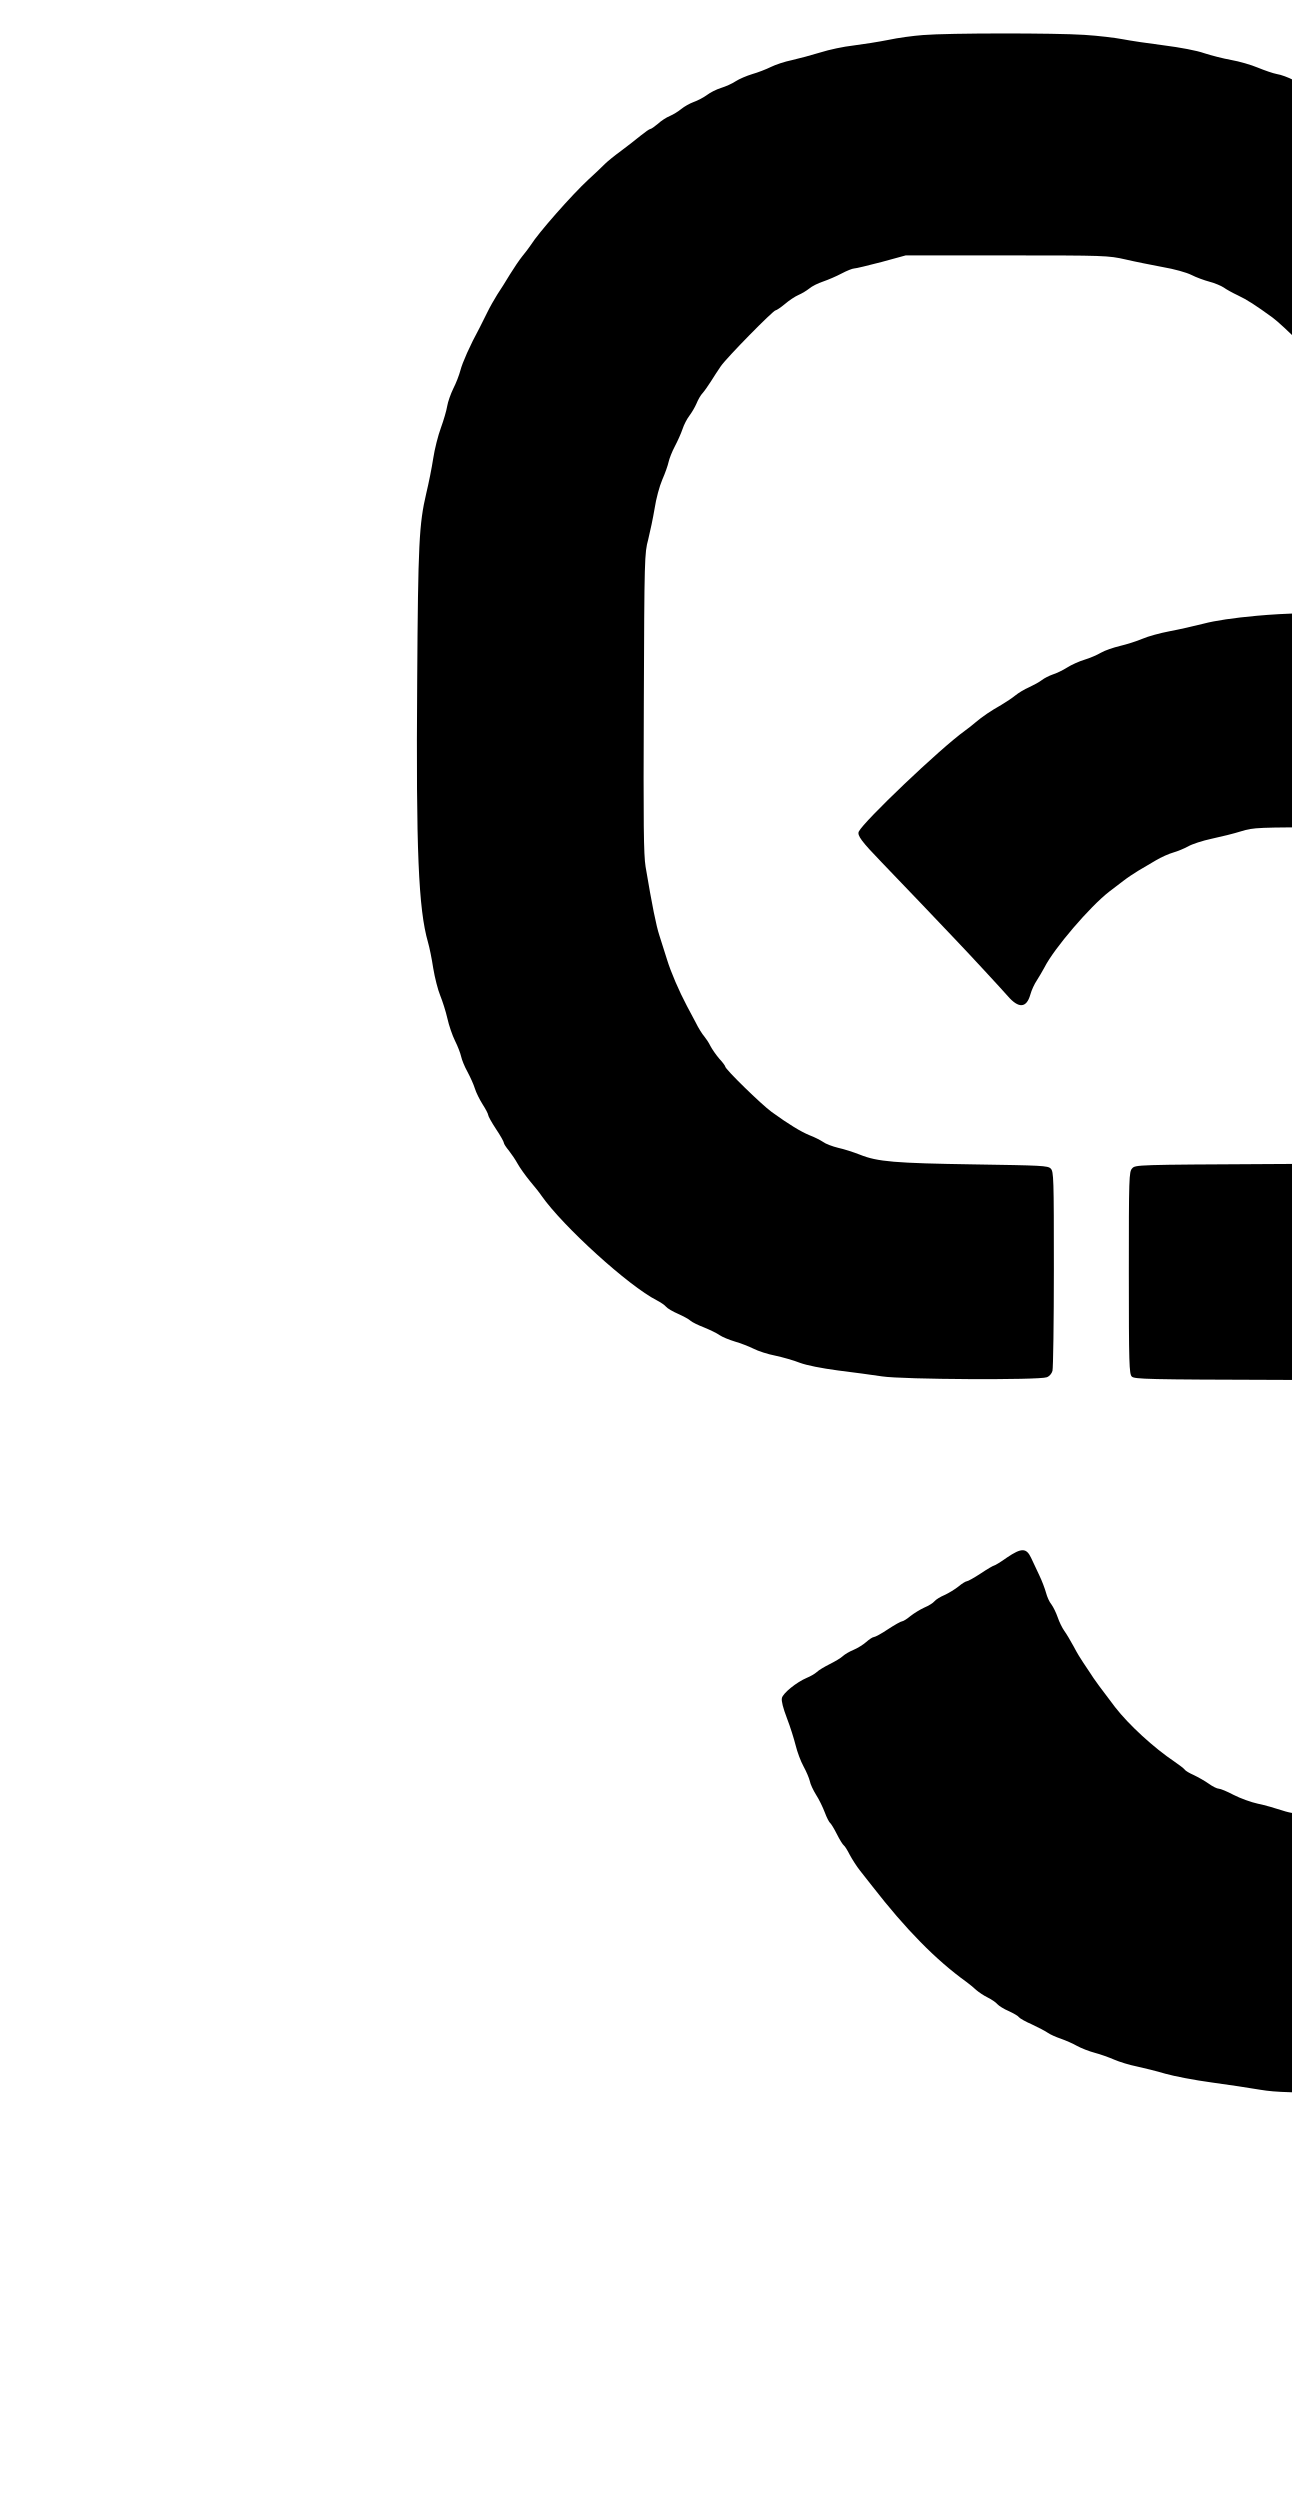
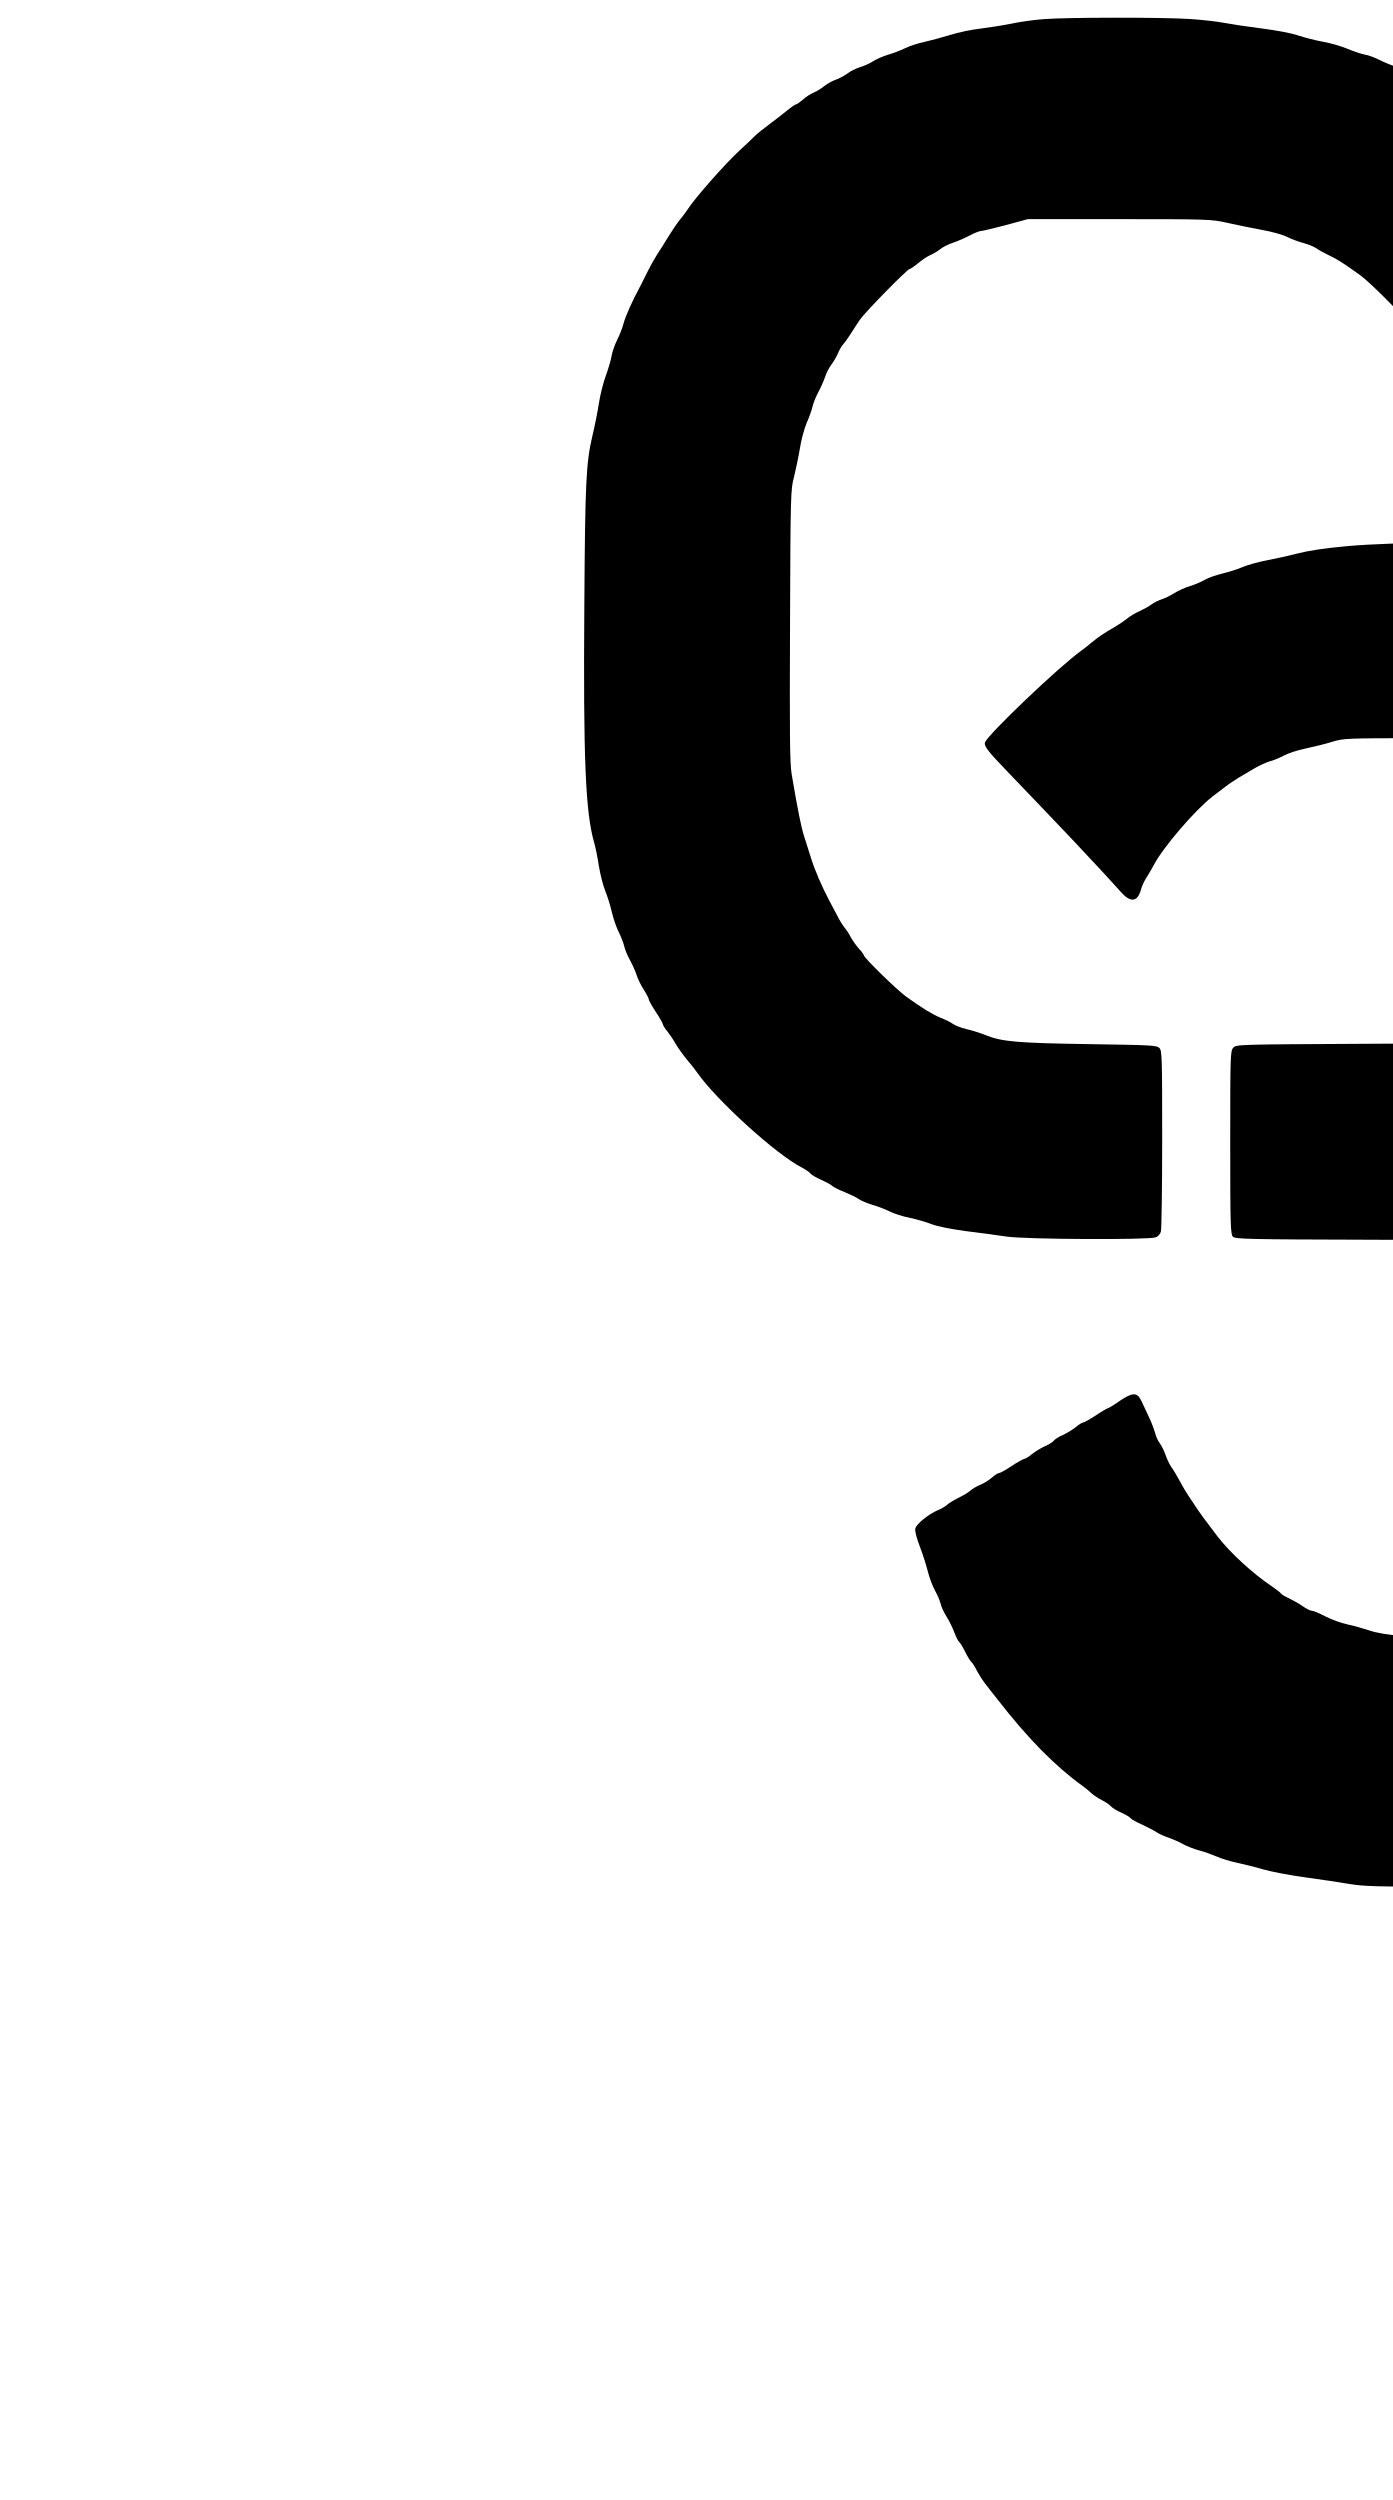
- <svg xmlns="http://www.w3.org/2000/svg" version="1.0" width="741" height="1434" viewBox="0 222 741 1434" preserveAspectRatio="xMidYMid meet">
+ <svg xmlns="http://www.w3.org/2000/svg" version="1.0" width="880" height="1580" viewBox="-130 230 880 1580" preserveAspectRatio="xMidYMid meet">
  <g transform="translate(0,1656) scale(0.1,-0.1)" fill="currentColor" stroke="none">
    <path d="M5295 14139 c-55 -4 -145 -16 -200 -28 -55 -11 -145 -25 -200 -32 -55 -6 -140 -24 -190 -40 -49 -15 -123 -35 -163 -44 -40 -8 -94 -26 -120 -39 -26 -13 -75 -32 -107 -41 -33 -10 -75 -28 -95 -41 -19 -13 -57 -30 -83 -38 -26 -8 -63 -26 -82 -41 -19 -14 -53 -32 -76 -40 -22 -8 -54 -26 -71 -40 -17 -14 -46 -32 -65 -40 -20 -8 -51 -28 -69 -45 -19 -16 -39 -30 -44 -30 -5 0 -29 -17 -54 -37 -25 -21 -76 -60 -113 -88 -37 -27 -79 -61 -93 -75 -14 -14 -56 -55 -95 -90 -94 -87 -288 -307 -330 -375 -11 -16 -33 -46 -50 -66 -16 -20 -48 -67 -70 -103 -22 -37 -55 -89 -73 -116 -17 -27 -43 -73 -57 -102 -14 -29 -34 -69 -44 -88 -56 -103 -99 -201 -110 -244 -7 -27 -25 -74 -41 -105 -15 -31 -31 -76 -35 -101 -4 -25 -20 -80 -36 -124 -16 -43 -36 -122 -44 -175 -8 -53 -26 -143 -40 -201 -41 -175 -47 -286 -52 -1075 -7 -973 7 -1308 62 -1500 8 -27 22 -95 30 -149 9 -54 27 -125 40 -156 13 -32 32 -91 41 -131 9 -41 29 -99 44 -129 15 -30 31 -71 35 -90 4 -19 20 -59 37 -89 16 -30 35 -72 42 -95 7 -23 27 -63 44 -90 18 -28 32 -55 32 -61 0 -7 20 -43 45 -81 25 -37 45 -73 45 -79 0 -6 13 -26 29 -45 15 -19 38 -53 50 -75 12 -22 44 -67 71 -100 28 -33 58 -71 67 -85 122 -174 499 -517 661 -599 21 -11 45 -27 52 -36 8 -10 39 -28 69 -41 31 -14 63 -31 72 -40 9 -8 43 -25 77 -38 34 -14 74 -33 89 -44 16 -11 55 -27 88 -37 32 -9 81 -28 107 -41 27 -14 83 -32 125 -40 42 -9 106 -27 141 -41 41 -15 122 -31 219 -44 84 -10 198 -26 253 -34 117 -18 900 -22 944 -5 15 5 29 21 33 37 4 15 8 279 8 585 0 521 -1 558 -18 575 -16 17 -53 18 -440 24 -453 7 -554 15 -655 56 -36 14 -91 32 -124 39 -33 8 -73 23 -87 34 -15 10 -50 28 -77 38 -51 21 -117 61 -218 134 -59 43 -266 245 -266 260 0 4 -15 25 -34 45 -18 21 -41 54 -51 73 -9 19 -26 44 -36 56 -10 11 -33 47 -49 80 -17 32 -40 75 -50 94 -45 85 -92 194 -114 266 -14 44 -33 106 -44 139 -18 55 -41 168 -79 394 -11 69 -13 237 -10 940 3 833 4 858 25 936 11 44 28 125 37 179 8 54 28 128 44 165 16 36 32 82 36 101 4 19 20 60 36 90 16 30 36 75 44 99 8 25 26 59 39 76 13 17 32 49 41 70 9 22 24 49 35 60 10 11 31 41 47 66 15 25 42 65 58 89 34 49 300 320 314 320 5 0 29 16 53 36 23 20 59 44 78 52 19 8 47 25 62 37 15 13 51 31 79 40 29 10 76 30 106 46 30 16 63 29 72 29 10 0 80 17 157 37 l139 38 580 0 c567 0 582 -1 680 -23 55 -13 152 -32 215 -44 65 -11 136 -31 164 -45 27 -14 74 -31 104 -39 30 -8 66 -23 81 -33 15 -11 51 -31 81 -45 53 -25 101 -56 200 -128 61 -45 256 -240 310 -312 40 -51 86 -129 133 -221 9 -16 22 -50 29 -75 11 -37 18 -46 39 -48 29 -3 43 7 303 231 297 256 319 275 462 392 53 44 110 93 127 108 16 15 45 40 64 54 19 15 39 37 43 49 11 29 -4 82 -35 125 -13 19 -36 52 -51 74 -15 22 -41 56 -58 76 -17 20 -49 58 -71 84 -151 180 -423 421 -589 522 -15 10 -42 28 -60 41 -17 12 -58 35 -92 51 -33 16 -66 36 -73 45 -7 8 -38 25 -69 36 -32 12 -73 32 -92 46 -20 13 -60 31 -89 40 -29 8 -79 28 -110 44 -31 16 -74 32 -96 35 -22 4 -71 21 -110 37 -38 16 -107 36 -153 44 -45 8 -115 26 -155 39 -42 15 -138 33 -232 45 -88 11 -194 27 -235 35 -41 8 -140 20 -220 25 -167 11 -778 11 -925 -1z" />
    <path d="M7210 10808 c-134 -12 -240 -28 -305 -45 -55 -14 -143 -34 -197 -44 -53 -10 -123 -29 -155 -43 -33 -14 -90 -32 -128 -41 -38 -9 -88 -26 -110 -39 -22 -13 -64 -31 -94 -40 -30 -9 -75 -29 -100 -45 -25 -16 -63 -34 -83 -40 -20 -7 -48 -21 -62 -32 -14 -11 -47 -29 -73 -41 -26 -11 -62 -33 -79 -47 -17 -14 -53 -38 -80 -54 -60 -34 -109 -67 -149 -101 -16 -14 -44 -36 -61 -48 -143 -103 -581 -521 -608 -578 -10 -22 16 -57 131 -176 37 -38 140 -146 228 -238 88 -93 176 -185 195 -205 71 -74 268 -287 300 -324 63 -73 108 -70 130 8 7 26 24 62 37 81 13 20 32 53 44 75 56 110 261 349 372 435 21 16 57 44 80 61 23 18 62 44 87 59 25 15 70 41 100 59 30 18 75 38 100 45 25 7 63 23 85 35 22 13 83 33 135 44 52 11 129 30 170 43 73 22 86 22 550 23 l475 0 79 -28 c44 -15 106 -34 139 -42 32 -7 75 -25 96 -39 20 -13 50 -30 66 -37 48 -21 156 -109 215 -175 48 -54 82 -101 127 -178 12 -20 51 -113 78 -186 22 -60 36 -288 25 -403 -13 -133 -18 -153 -47 -211 -14 -27 -31 -66 -38 -86 -38 -108 -257 -337 -363 -379 -18 -8 -48 -26 -67 -41 -19 -15 -52 -31 -72 -35 -21 -4 -67 -19 -103 -35 -117 -51 -154 -53 -991 -57 -768 -4 -777 -4 -795 -25 -18 -19 -19 -49 -19 -599 0 -524 2 -580 17 -595 15 -15 90 -17 845 -19 903 -3 1010 -8 1131 -59 32 -13 84 -32 117 -41 33 -10 74 -28 91 -40 16 -13 47 -30 67 -39 100 -41 323 -256 388 -374 12 -20 30 -47 41 -58 10 -12 26 -43 34 -69 8 -27 25 -67 39 -91 14 -23 32 -75 40 -116 8 -40 25 -109 37 -153 21 -71 23 -102 22 -280 0 -188 -2 -204 -26 -275 -14 -41 -29 -95 -33 -120 -8 -49 -75 -184 -133 -268 -79 -114 -215 -247 -297 -289 -16 -9 -44 -27 -61 -39 -17 -13 -57 -33 -88 -44 -31 -10 -70 -28 -85 -40 -16 -11 -62 -27 -102 -35 -41 -9 -111 -27 -157 -41 -198 -60 -830 -60 -1006 1 -39 13 -102 31 -141 39 -38 8 -101 31 -138 50 -38 20 -76 36 -86 36 -10 0 -36 13 -58 29 -21 15 -60 37 -85 49 -25 11 -49 25 -52 31 -4 6 -31 27 -59 46 -119 80 -261 210 -341 313 -72 94 -125 166 -143 196 -10 15 -28 42 -40 60 -12 17 -37 58 -54 91 -18 33 -42 74 -54 90 -12 17 -29 51 -38 78 -9 26 -25 59 -36 74 -12 14 -25 44 -31 67 -6 22 -23 68 -39 101 -15 33 -37 78 -47 100 -27 57 -55 57 -138 1 -36 -26 -70 -46 -74 -46 -4 0 -39 -20 -76 -45 -38 -25 -74 -45 -80 -45 -6 0 -28 -13 -48 -30 -20 -16 -56 -38 -80 -49 -24 -10 -50 -26 -58 -36 -8 -10 -34 -26 -58 -36 -24 -11 -60 -33 -80 -49 -20 -17 -42 -30 -48 -30 -6 0 -42 -20 -80 -45 -37 -25 -74 -45 -81 -45 -7 0 -27 -13 -45 -29 -18 -16 -51 -36 -73 -45 -22 -9 -49 -25 -60 -35 -11 -11 -45 -31 -75 -46 -30 -15 -64 -35 -75 -46 -11 -10 -37 -25 -57 -33 -59 -25 -137 -88 -143 -116 -4 -17 7 -58 29 -116 19 -49 41 -120 50 -156 9 -37 29 -91 45 -120 16 -29 32 -67 36 -84 3 -18 20 -53 36 -79 17 -26 39 -72 50 -101 11 -30 25 -56 30 -60 5 -3 23 -32 39 -64 16 -32 34 -61 40 -65 6 -4 21 -28 34 -54 14 -26 40 -67 60 -92 19 -24 51 -64 70 -89 192 -247 364 -422 539 -548 18 -13 43 -34 57 -47 14 -12 43 -32 66 -43 22 -11 47 -28 55 -38 8 -9 37 -28 66 -40 28 -13 54 -28 58 -35 4 -6 37 -25 74 -41 36 -17 77 -38 91 -48 14 -10 48 -25 75 -34 28 -10 70 -28 94 -42 24 -13 70 -31 101 -39 31 -8 81 -26 111 -39 30 -13 88 -31 129 -39 41 -9 115 -27 165 -42 49 -14 168 -37 265 -50 96 -13 222 -32 280 -42 91 -15 174 -17 615 -18 488 0 516 1 640 23 72 13 193 32 270 42 77 10 176 30 220 44 44 14 114 32 155 41 41 9 89 24 107 35 19 11 66 29 106 41 39 12 88 33 107 45 19 13 54 30 77 38 23 8 65 31 93 50 29 20 57 36 62 36 42 0 341 261 461 402 136 159 145 171 173 224 14 27 36 61 50 77 13 16 24 34 24 41 0 7 18 41 39 77 22 36 44 83 50 104 6 22 22 56 35 76 14 20 33 68 42 105 9 38 27 89 39 114 13 25 33 94 45 154 12 60 28 126 36 148 23 67 34 152 49 398 21 339 1 694 -50 870 -14 47 -31 120 -39 162 -8 43 -26 97 -39 120 -14 24 -34 75 -46 115 -12 40 -26 75 -32 79 -6 3 -24 35 -40 70 -15 36 -40 79 -54 98 -14 18 -25 36 -25 41 0 8 -68 103 -132 184 -39 48 -190 204 -264 272 -42 39 -161 127 -193 143 -15 8 -34 22 -41 31 -8 9 -32 26 -54 37 -22 11 -56 33 -76 48 -19 16 -46 31 -60 35 -49 14 -70 34 -70 67 0 34 -7 26 165 176 92 81 207 204 240 257 11 17 33 46 50 66 16 20 39 51 50 69 74 122 107 181 125 220 11 25 36 77 55 115 18 39 37 86 40 105 4 19 20 64 35 100 16 36 36 108 45 160 8 52 26 142 38 200 19 91 22 135 21 335 0 197 -3 245 -21 330 -12 55 -29 139 -37 187 -8 47 -26 110 -39 140 -13 29 -32 79 -41 112 -10 32 -28 75 -41 95 -13 20 -31 56 -40 81 -9 25 -26 56 -39 70 -13 14 -32 41 -41 60 -66 134 -329 407 -507 528 -129 87 -174 115 -212 128 -22 8 -54 25 -71 38 -17 14 -58 32 -91 42 -32 9 -84 29 -114 44 -31 16 -78 31 -105 35 -28 4 -84 18 -125 31 -120 37 -154 42 -411 64 -330 27 -924 26 -1229 -2z" />
  </g>
</svg>
